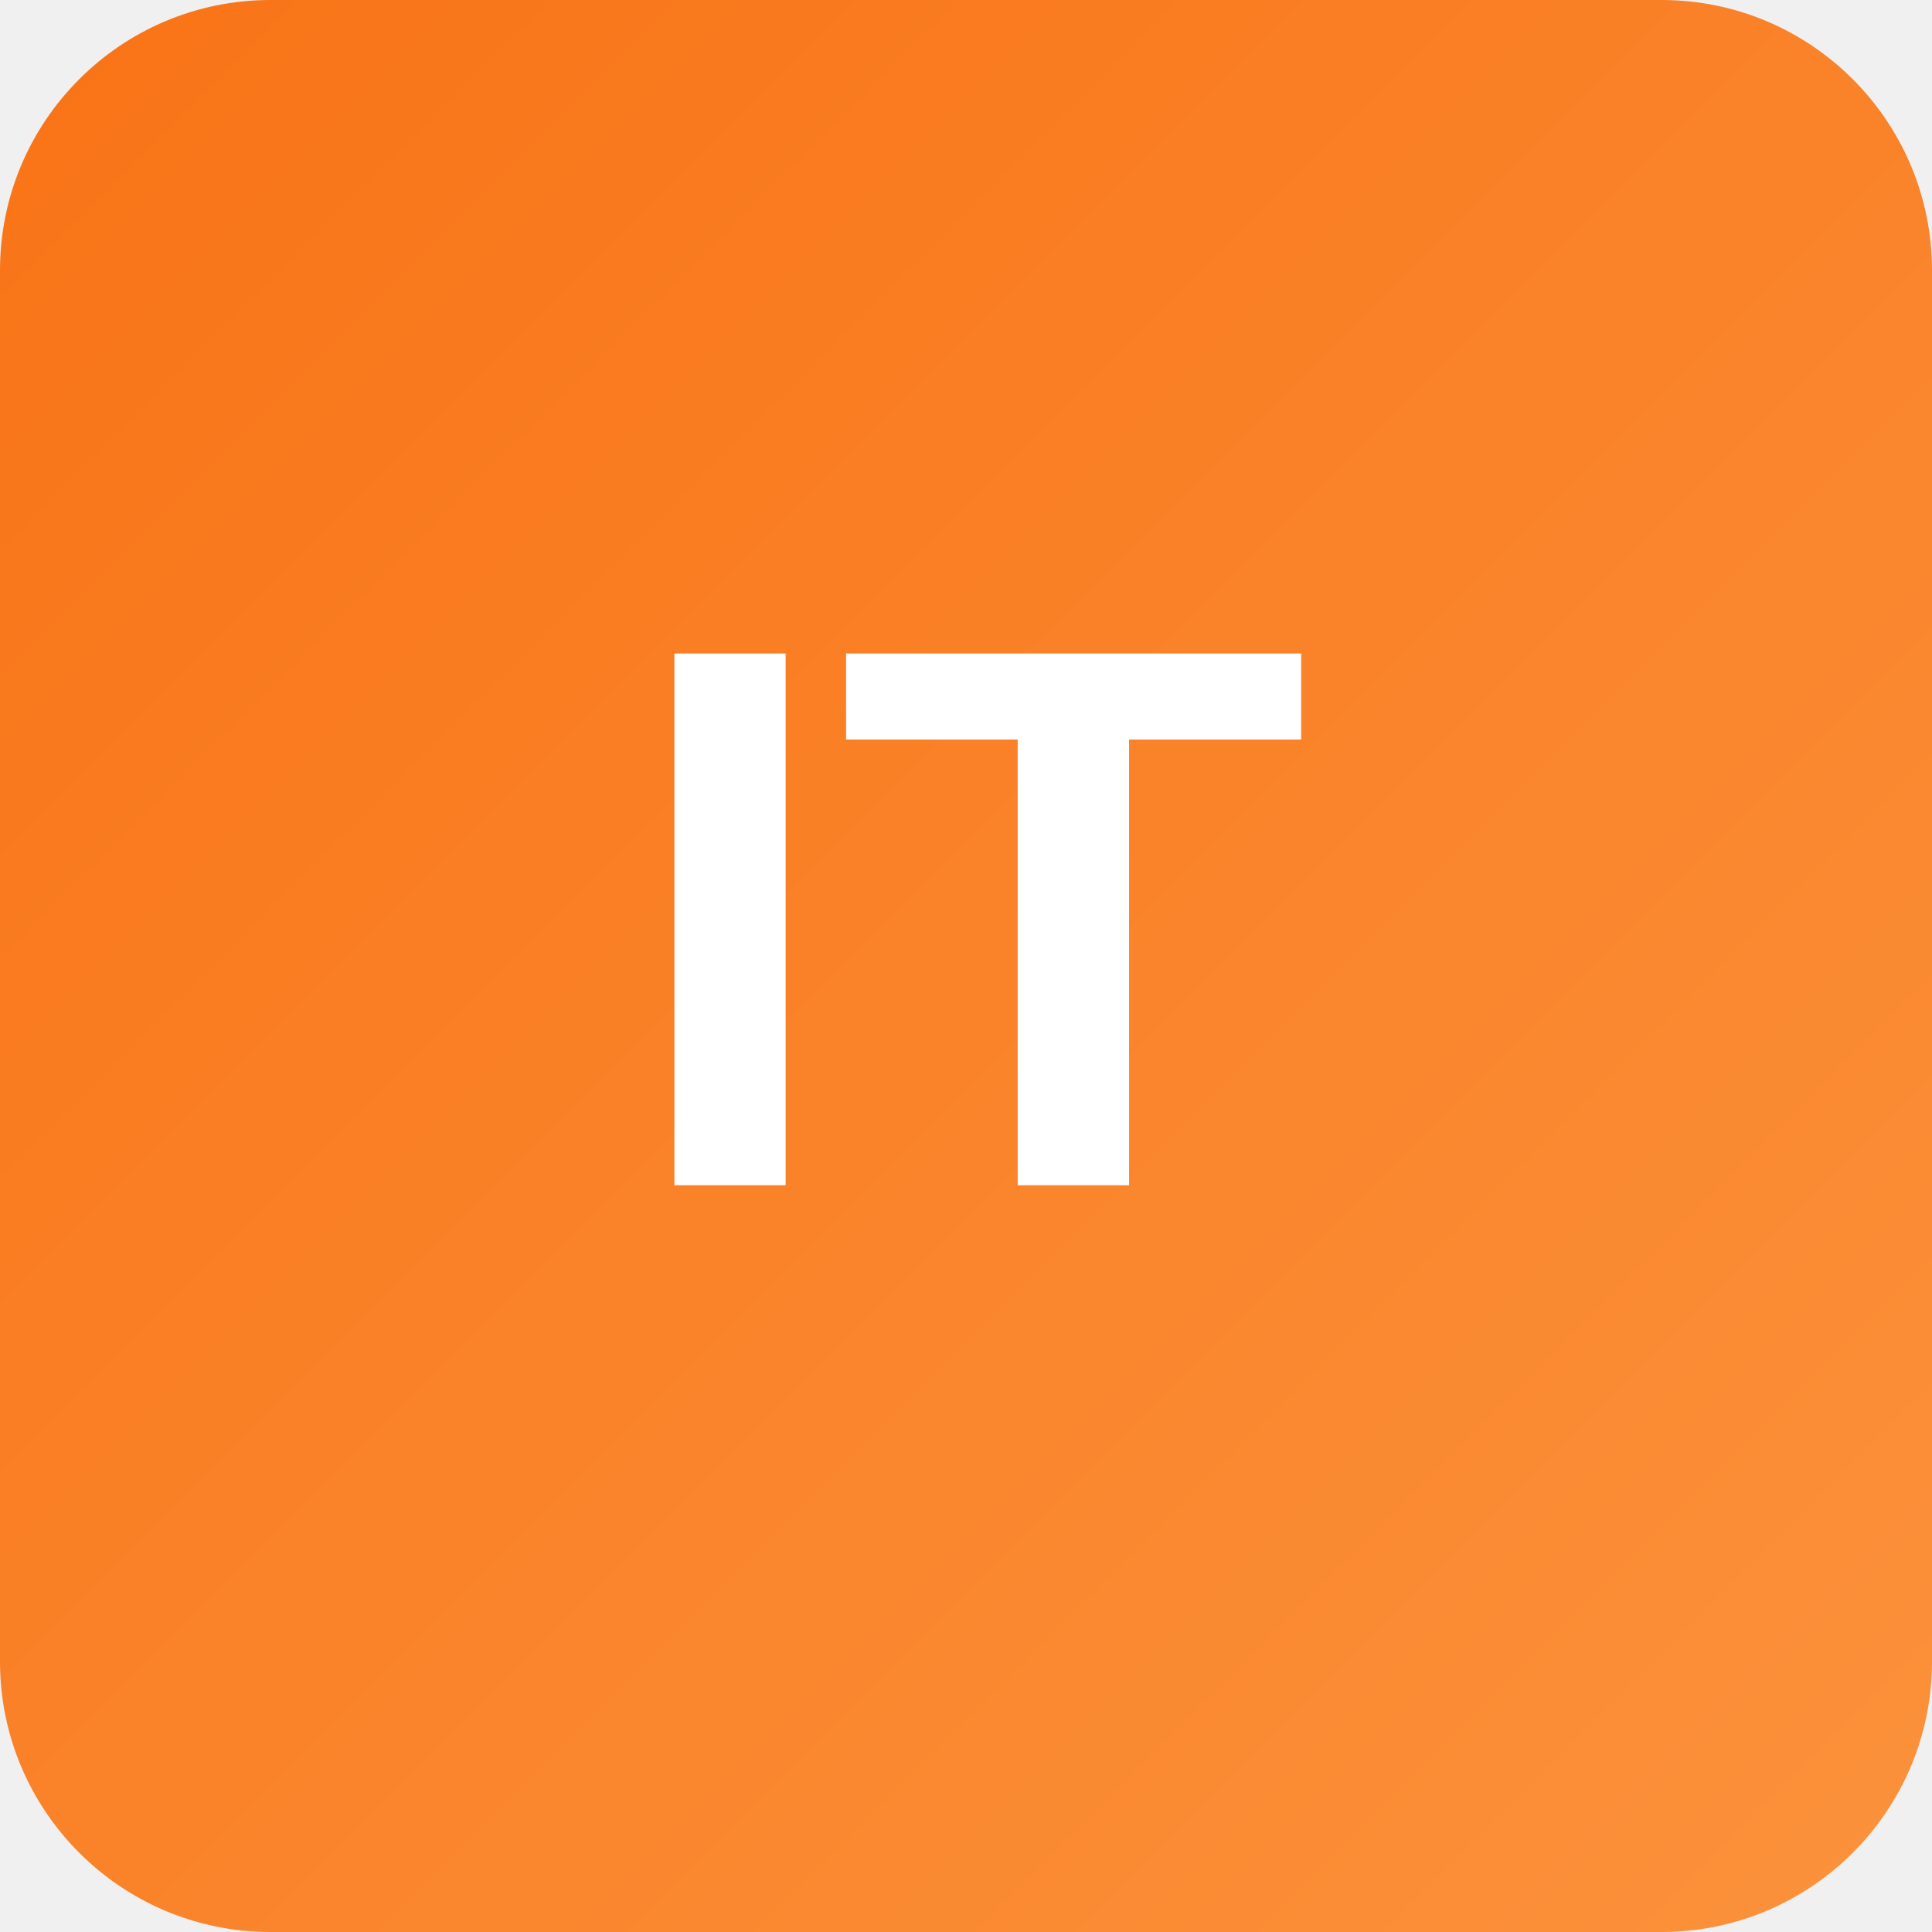
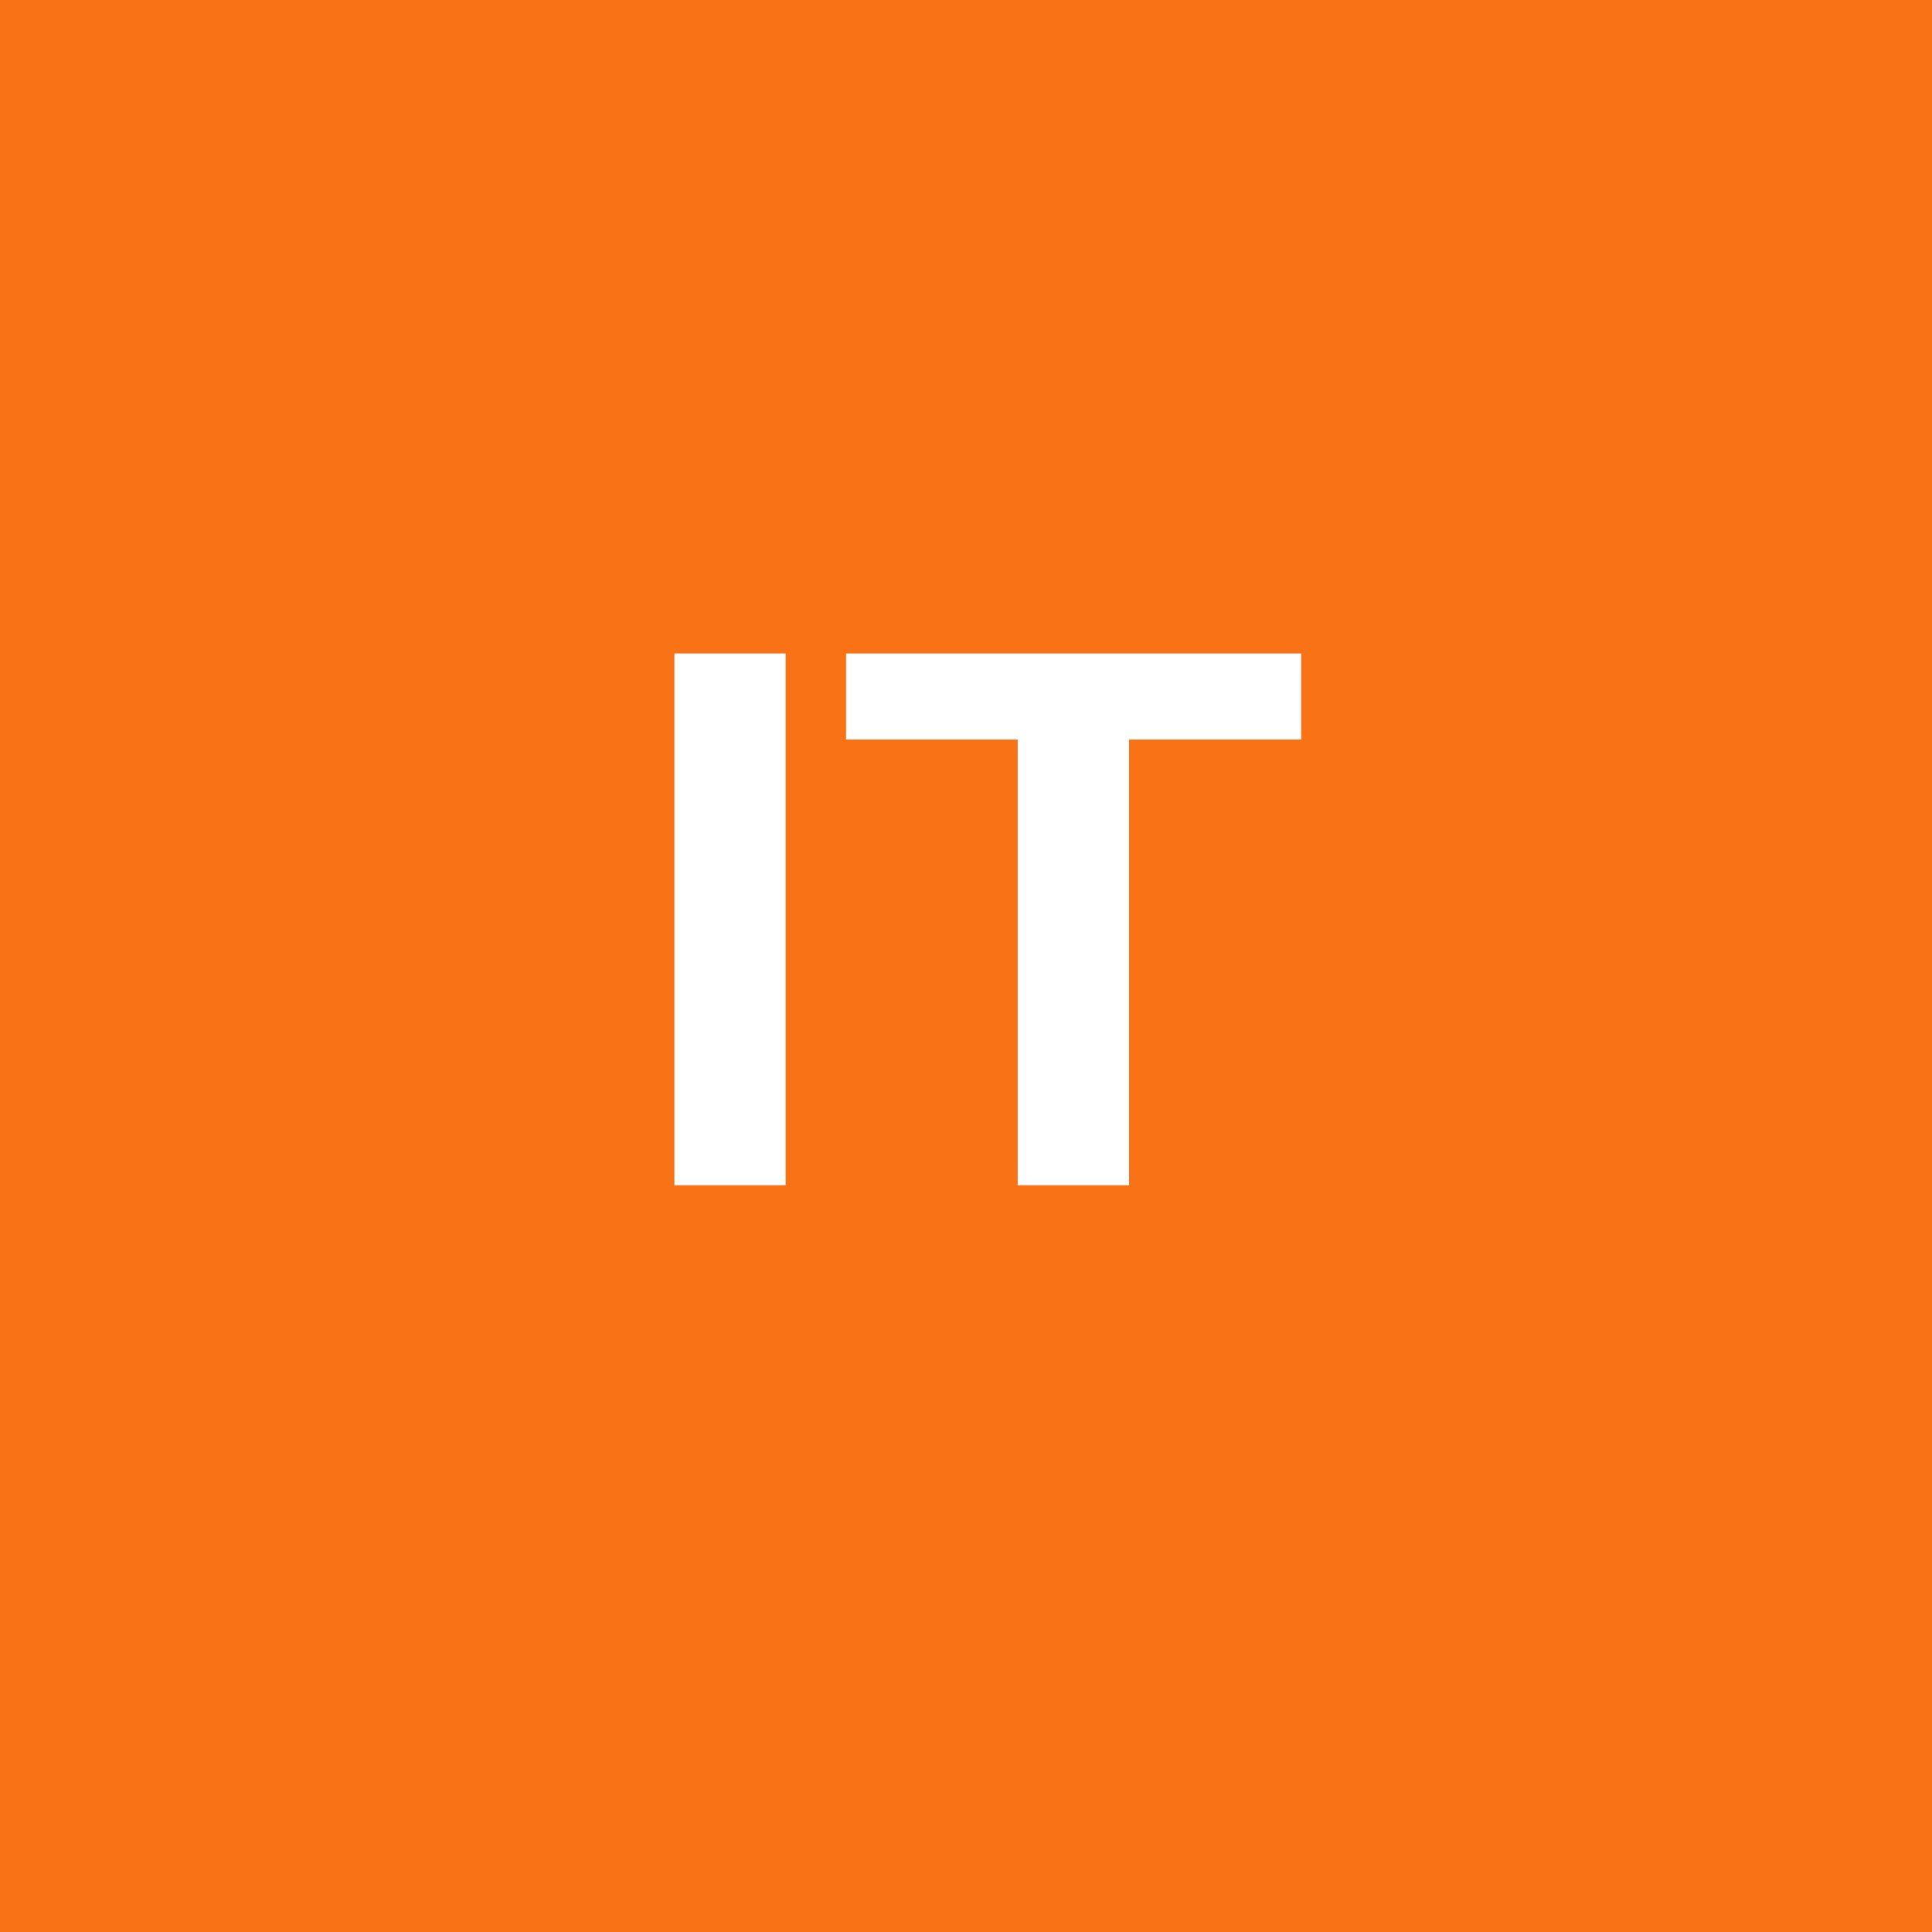
<svg xmlns="http://www.w3.org/2000/svg" viewBox="0 0 200 200">
-   <defs>
-     <linearGradient id="g" x1="0" y1="0" x2="1" y2="1">
-       <stop offset="0%" stop-color="#f97316" />
-       <stop offset="100%" stop-color="#fb923c" />
-     </linearGradient>
-   </defs>
-   <rect width="200" height="200" rx="28" ry="28" fill="url(#g)" />
+   <rect width="200" height="200" fill="#f97316" />
  <g fill="#fff" font-family="Arial, Helvetica, sans-serif" font-weight="700" font-size="80">
    <text x="50%" y="50%" dominant-baseline="middle" text-anchor="middle">IT</text>
  </g>
</svg>
